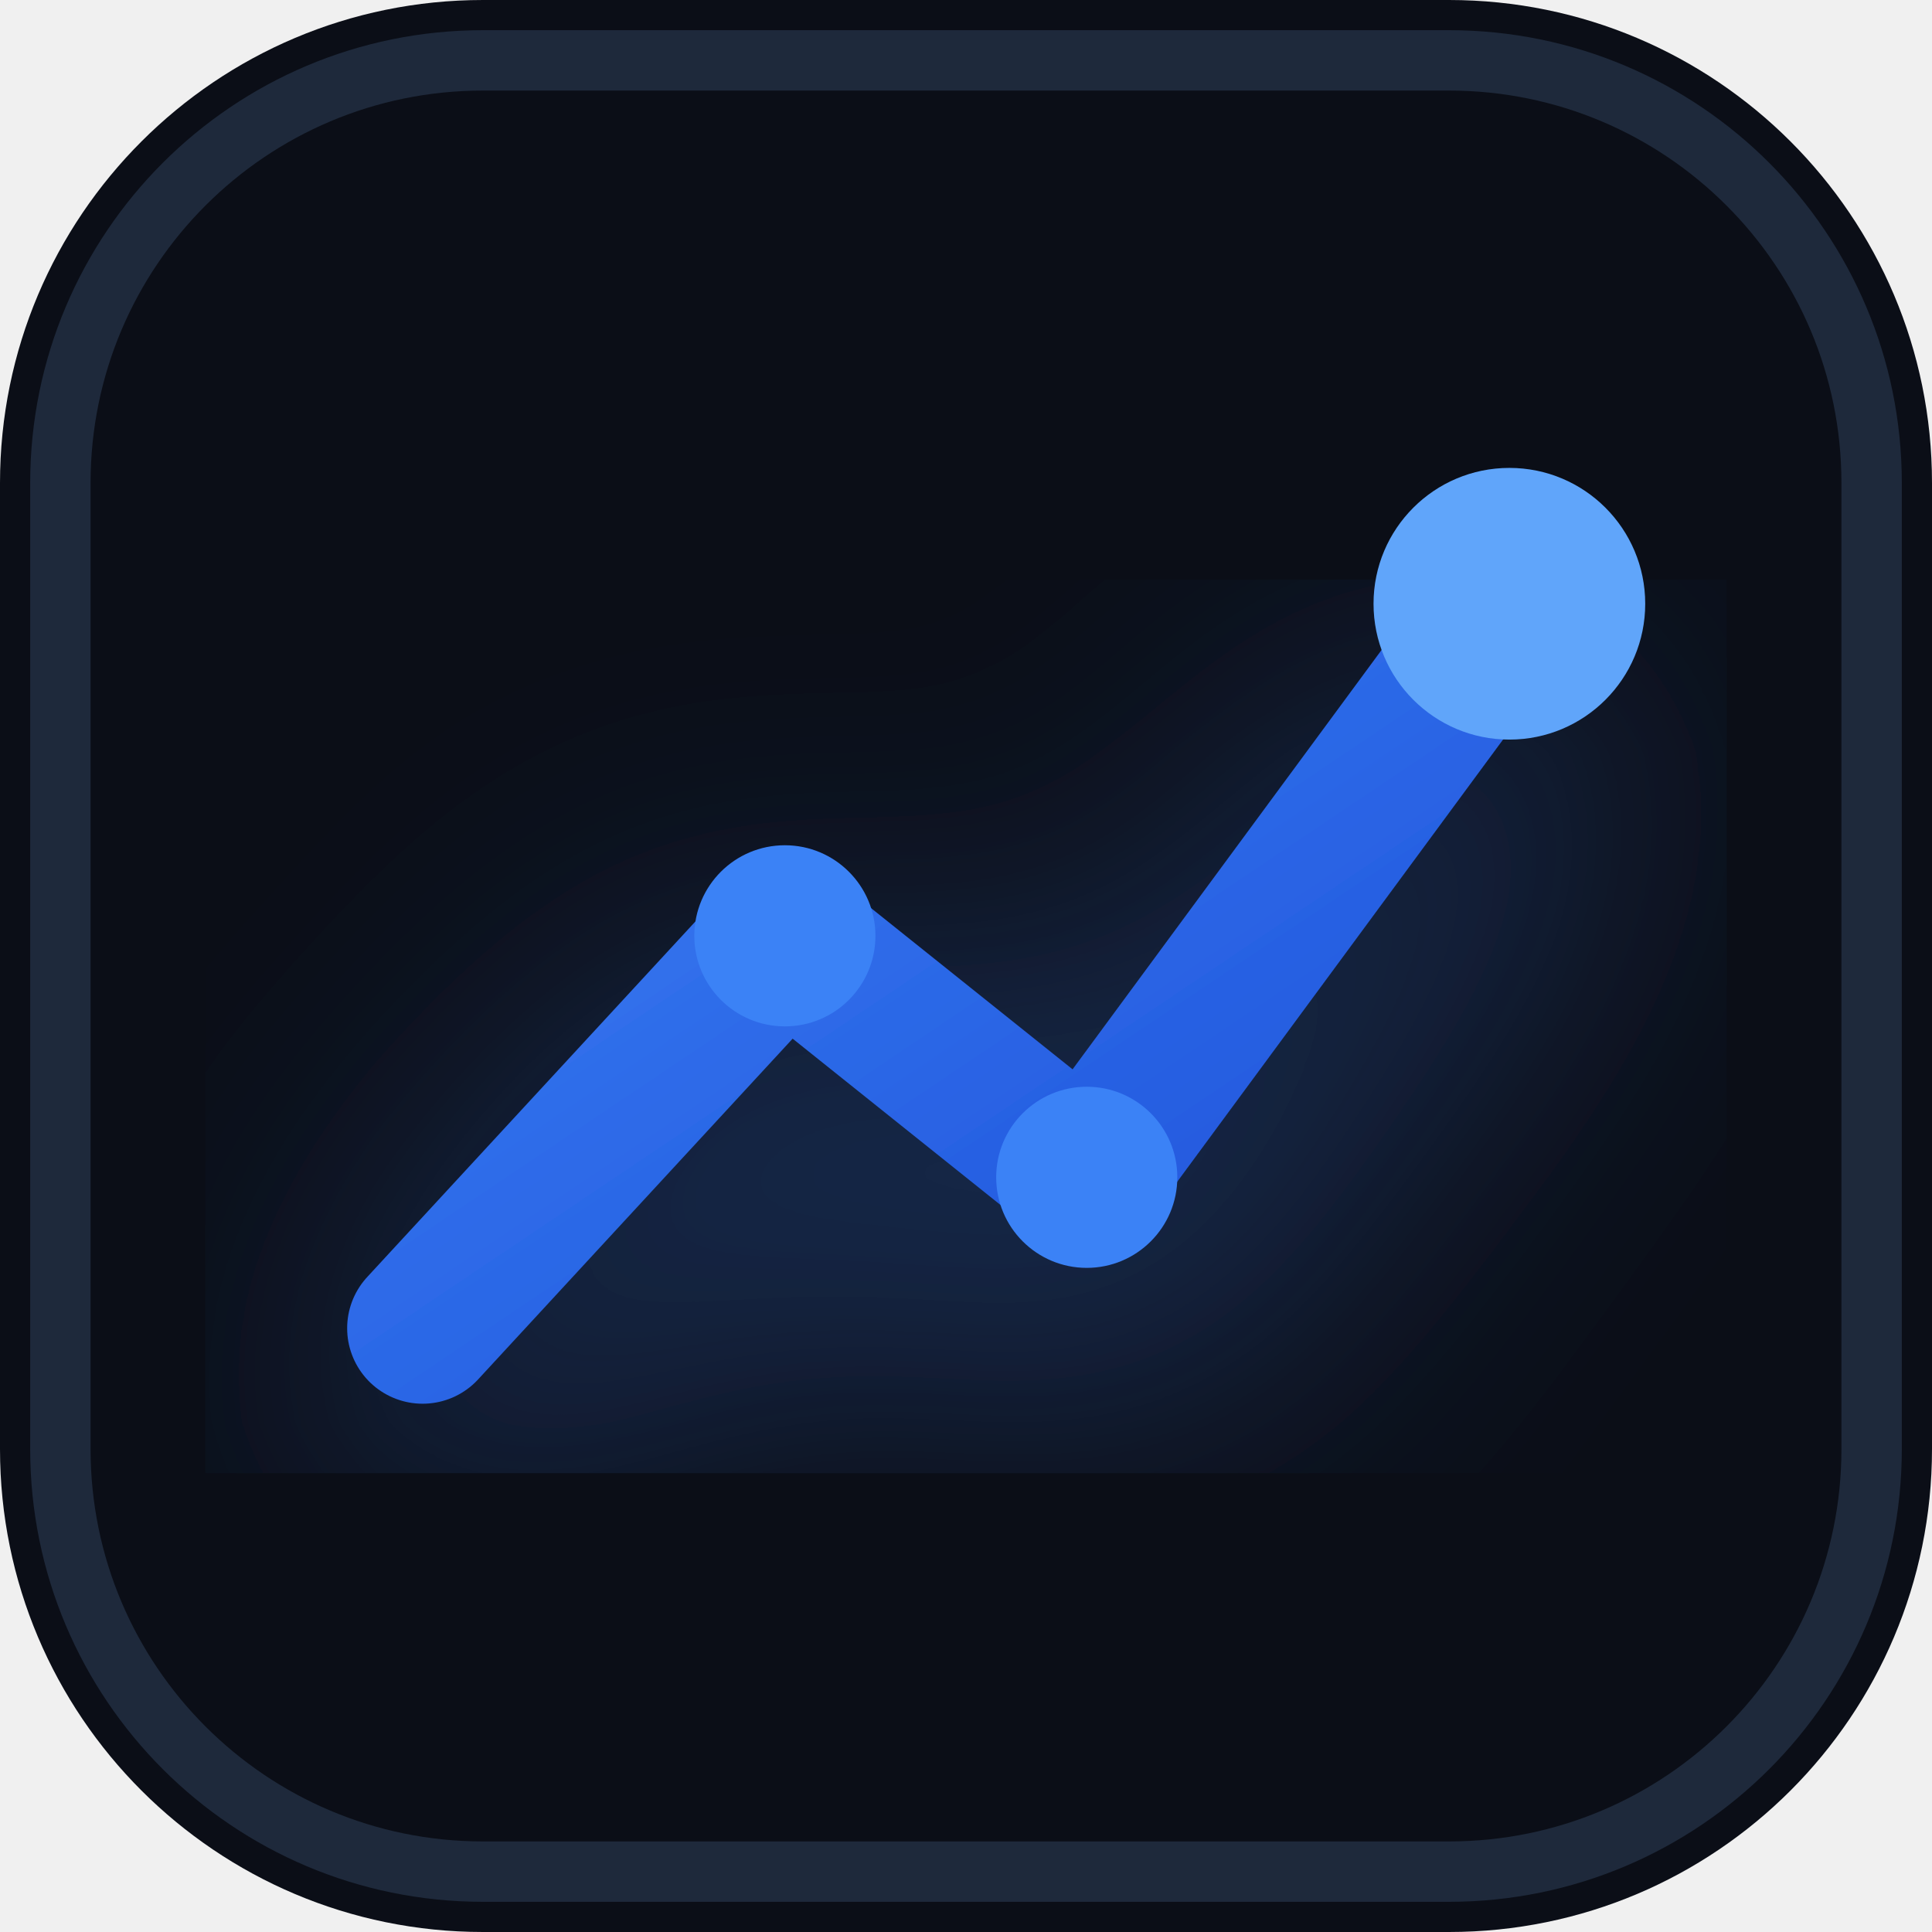
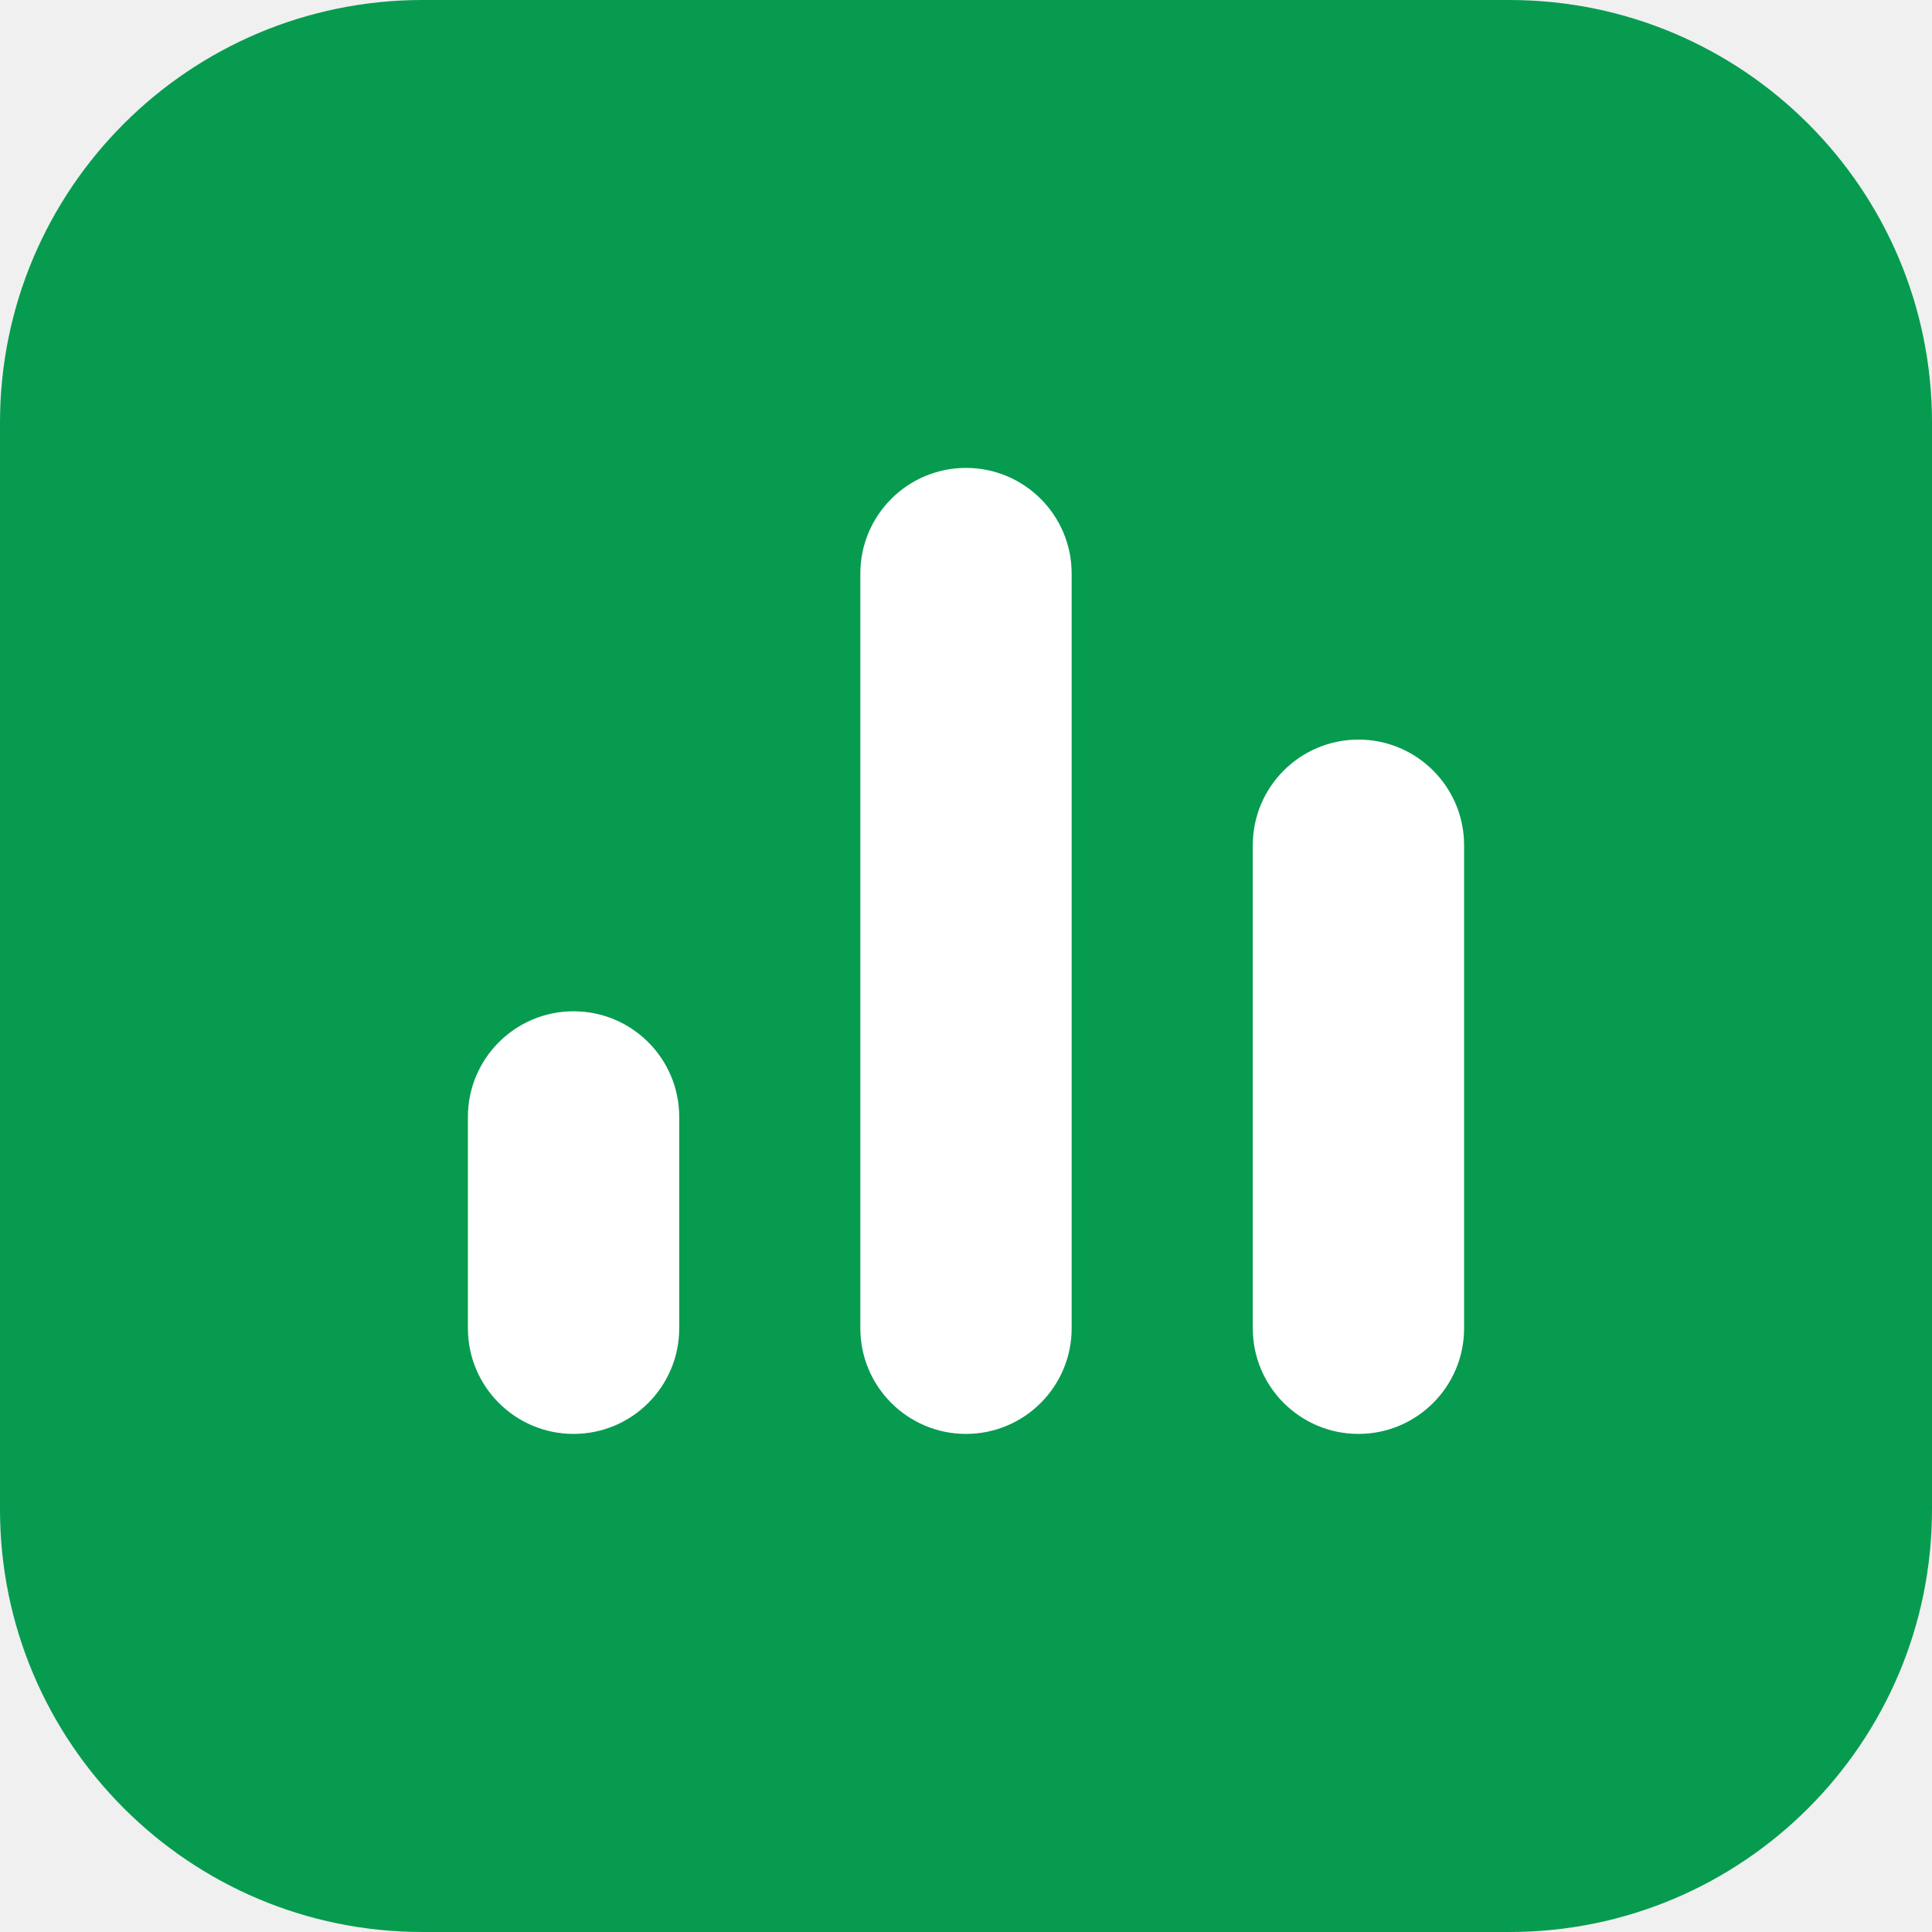
<svg xmlns="http://www.w3.org/2000/svg" viewBox="0 0 64 64" fill="none">
-   <defs>
-     <linearGradient id="favGrad" x1="0%" y1="0%" x2="100%" y2="100%">
-       <stop offset="0%" stop-color="#3B82F6" />
-       <stop offset="100%" stop-color="#1D4ED8" />
-     </linearGradient>
-     <filter id="favGlow" x="-20%" y="-20%" width="140%" height="140%">
-       <feDropShadow dx="0" dy="4" stdDeviation="6" flood-color="#3B82F6" flood-opacity="0.5" />
-     </filter>
-   </defs>
-   <rect width="64" height="64" rx="16" fill="#0B0E17" />
-   <rect x="2" y="2" width="60" height="60" rx="14" stroke="#1E293B" stroke-width="2" />
-   <path d="M14 44L26 31L36 39L50 20" stroke="url(#favGrad)" stroke-width="5" stroke-linecap="round" stroke-linejoin="round" filter="url(#favGlow)" />
-   <circle cx="50" cy="20" r="4.5" fill="#60A5FA" />
-   <circle cx="26" cy="31" r="3" fill="#3B82F6" />
-   <circle cx="36" cy="39" r="3" fill="#3B82F6" />
+   <rect width="64" height="64" rx="14" fill="#079B50" />
+   <rect x="15.5" y="33.5" width="7" height="14" rx="3.5" fill="#FFFFFF" />
+   <rect x="28.5" y="15.5" width="7" height="32" rx="3.5" fill="#FFFFFF" />
+   <rect x="41.5" y="24.5" width="7" height="23" rx="3.5" fill="#FFFFFF" />
</svg>
